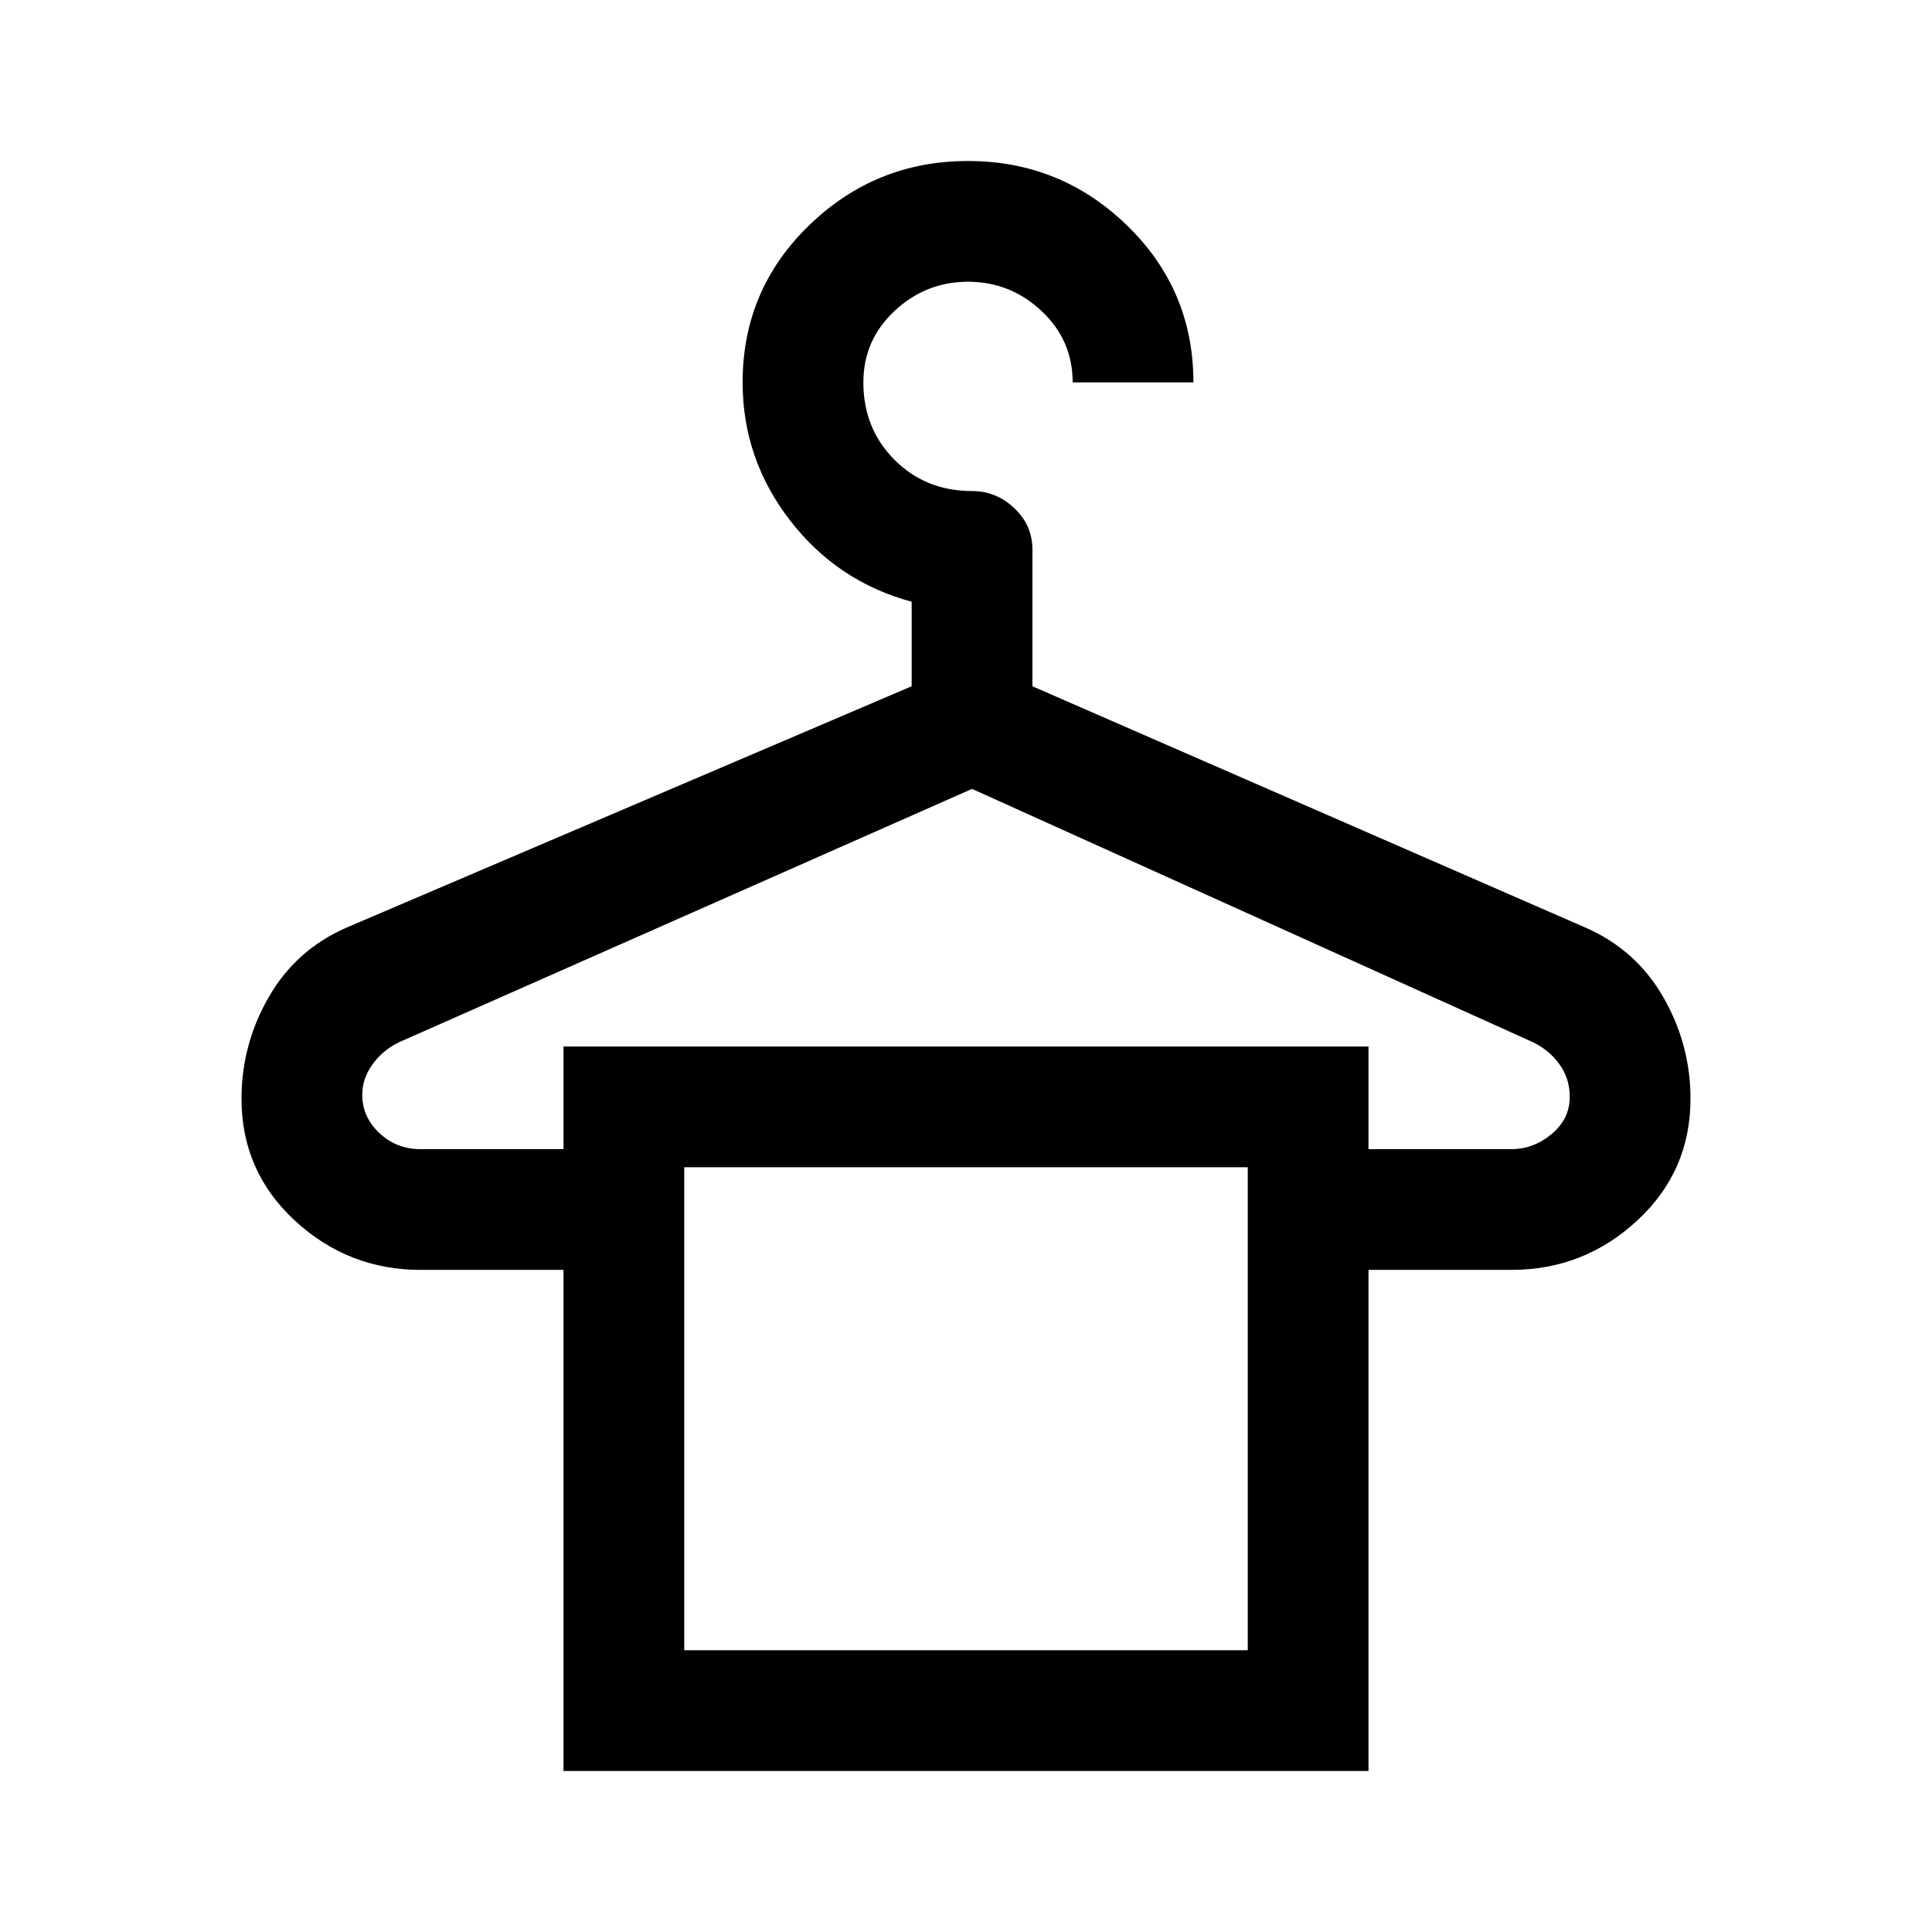
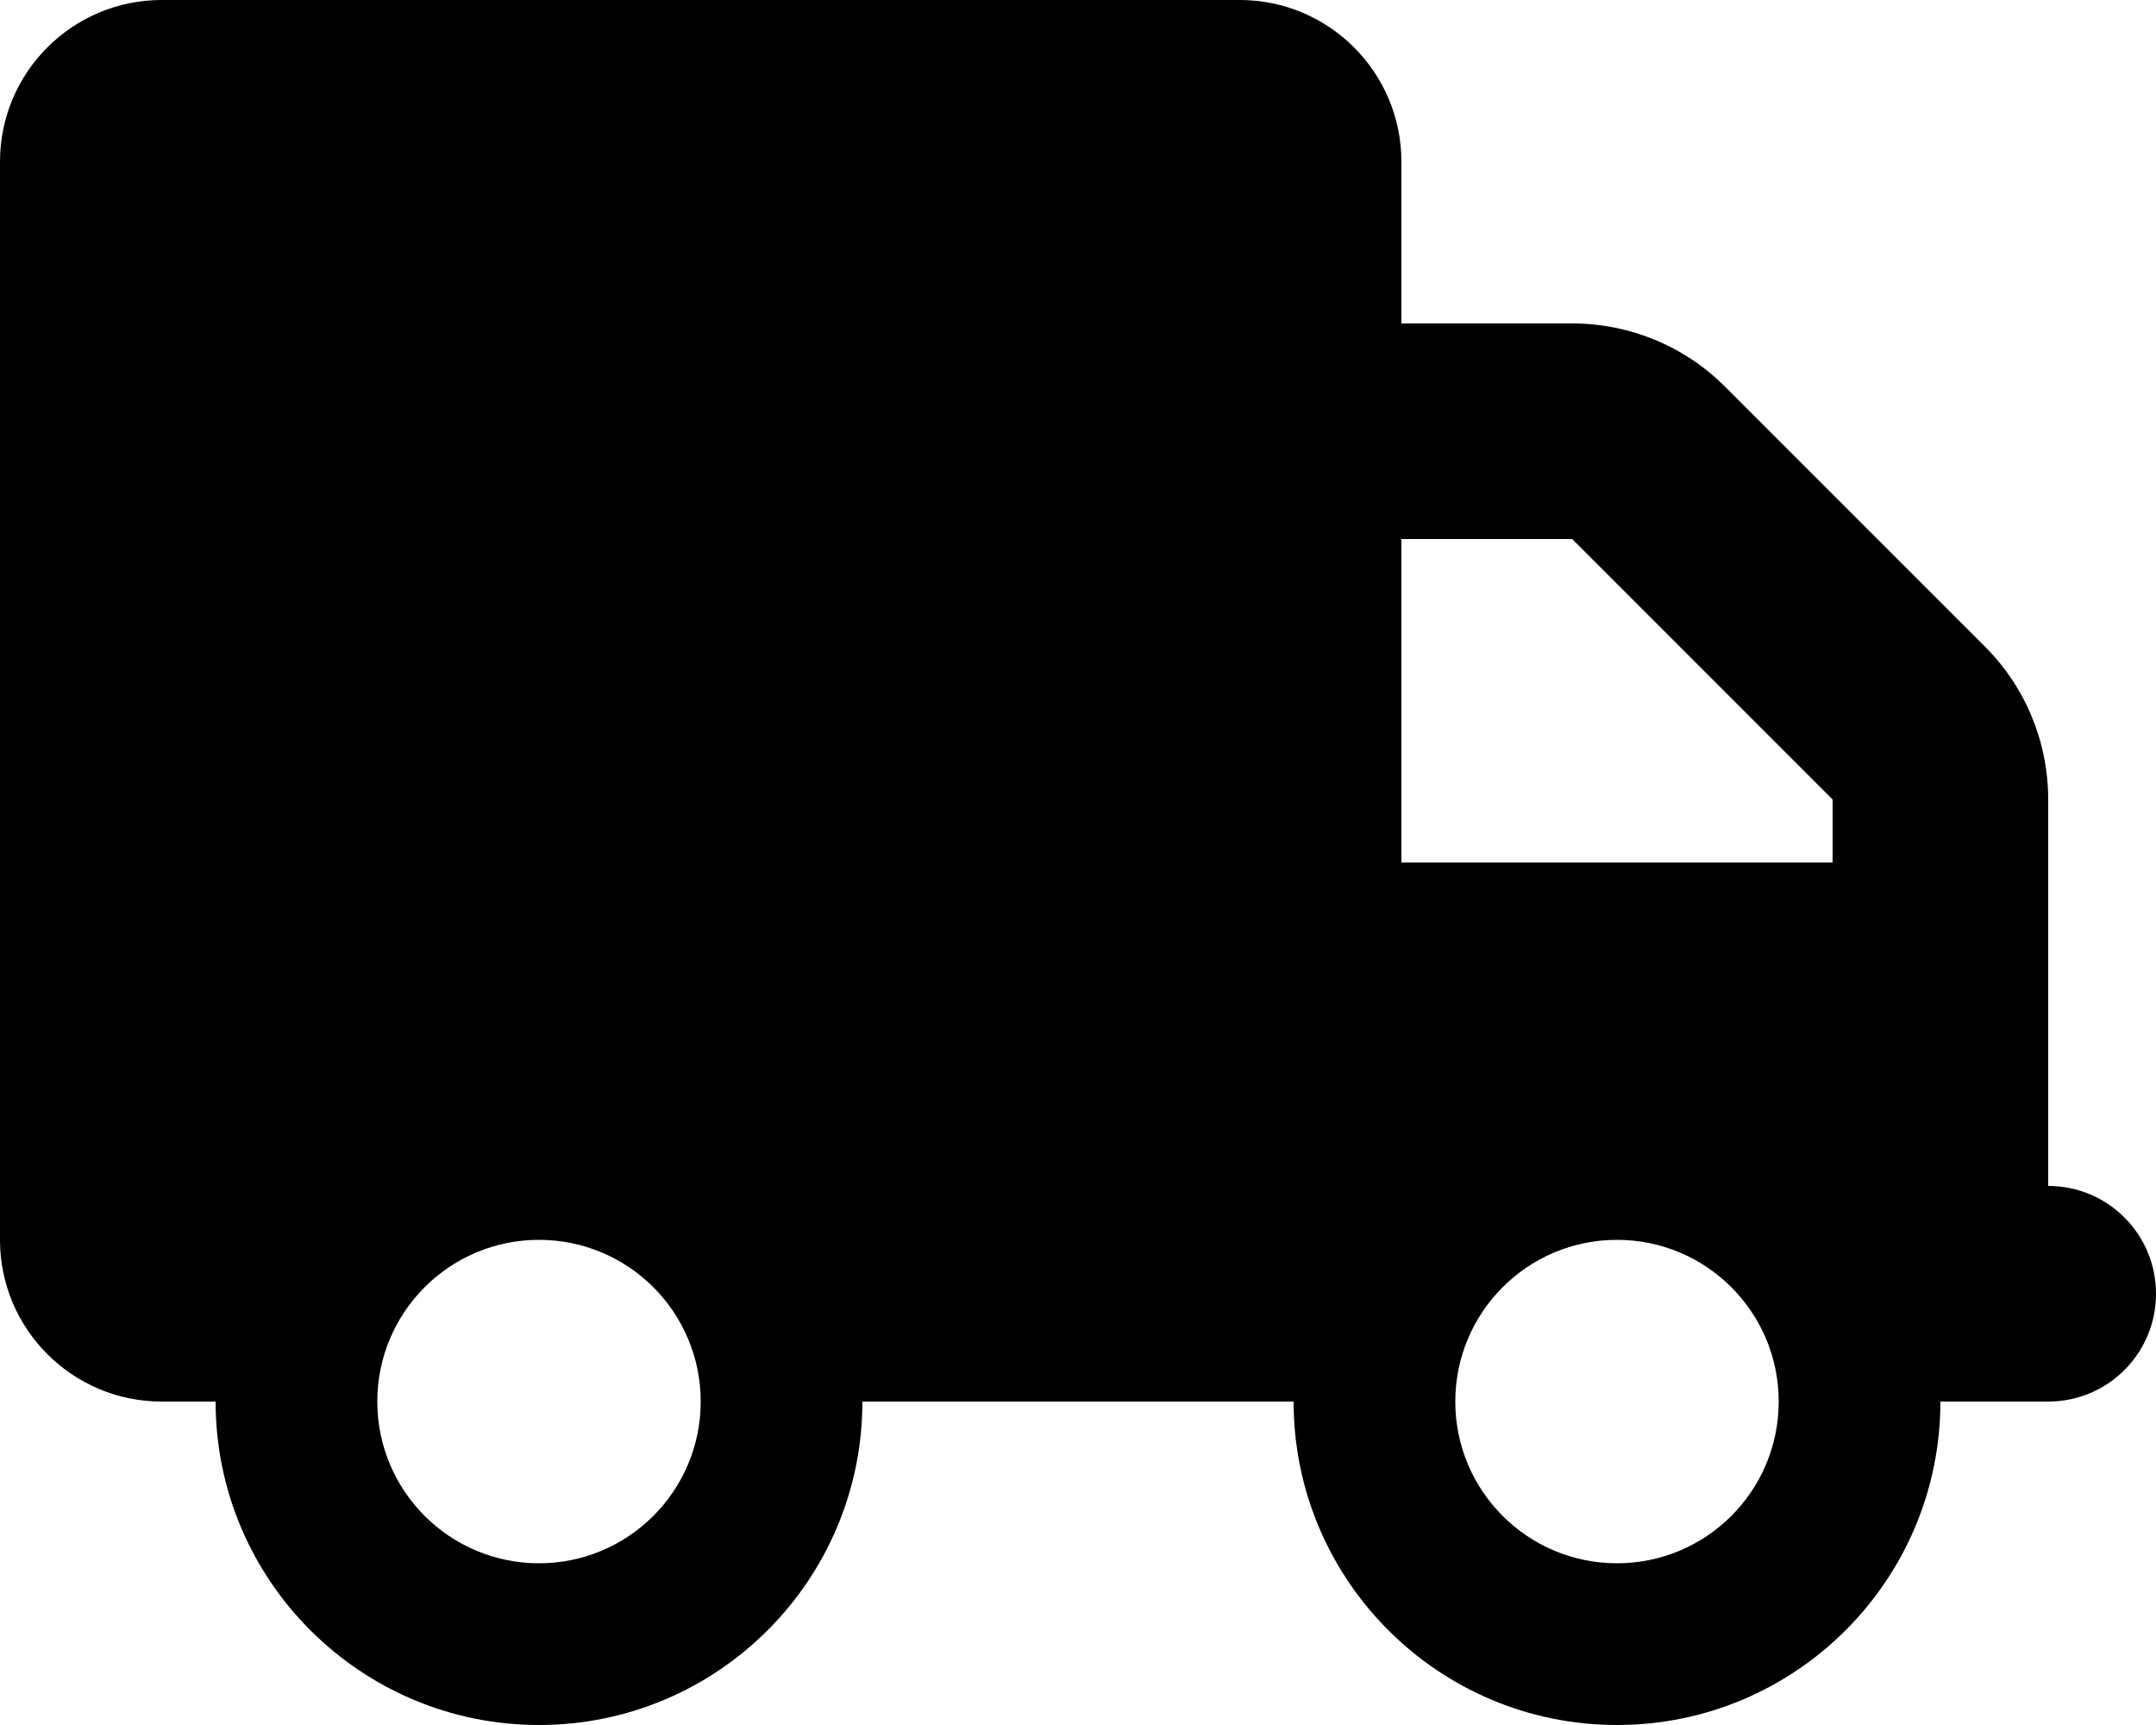
- <svg xmlns="http://www.w3.org/2000/svg" height="48" viewBox="0 -960 960 960" width="48">
-   <path d="M280-80v-249h-71q-36 0-62.5-24.5T120-414q0-27 13.5-50.5T172-499l281-120v-42q-37-10-60.5-40.5T369-770q0-46 33-78t79-32q46 0 79 32t33 78h-60q0-21-15.5-35.5T481-820q-21 0-36.5 14.5T429-770q0 23 15.5 38.5T483-716q12 0 21 8.5t9 20.5v68l275 120q25 11 38.5 34.5T840-414q0 36-26.5 60.5T751-329h-71v249H280Zm60-300h280-280Zm-131-9h71v-51h400v51h71q11 0 20-7.5t9-18.5q0-9-5-16t-13-11L483-568 198-442q-8 4-13 11t-5 15q0 11 8.5 19t20.5 8Zm131 249h280v-240H340v240Z" />
+ <svg xmlns="http://www.w3.org/2000/svg" viewBox="0 0 640 512">
+   <path d="M48 0C21.5 0 0 21.5 0 48V368c0 26.5 21.5 48 48 48H64c0 53 43 96 96 96s96-43 96-96H384c0 53 43 96 96 96s96-43 96-96h32c17.7 0 32-14.3 32-32s-14.3-32-32-32V288 256 237.3c0-17-6.7-33.3-18.7-45.3L512 114.7c-12-12-28.3-18.7-45.3-18.7H416V48c0-26.5-21.5-48-48-48H48zM416 160h50.7L544 237.3V256H416V160zM112 416a48 48 0 1 1 96 0 48 48 0 1 1 -96 0zm368-48a48 48 0 1 1 0 96 48 48 0 1 1 0-96z" />
</svg>
